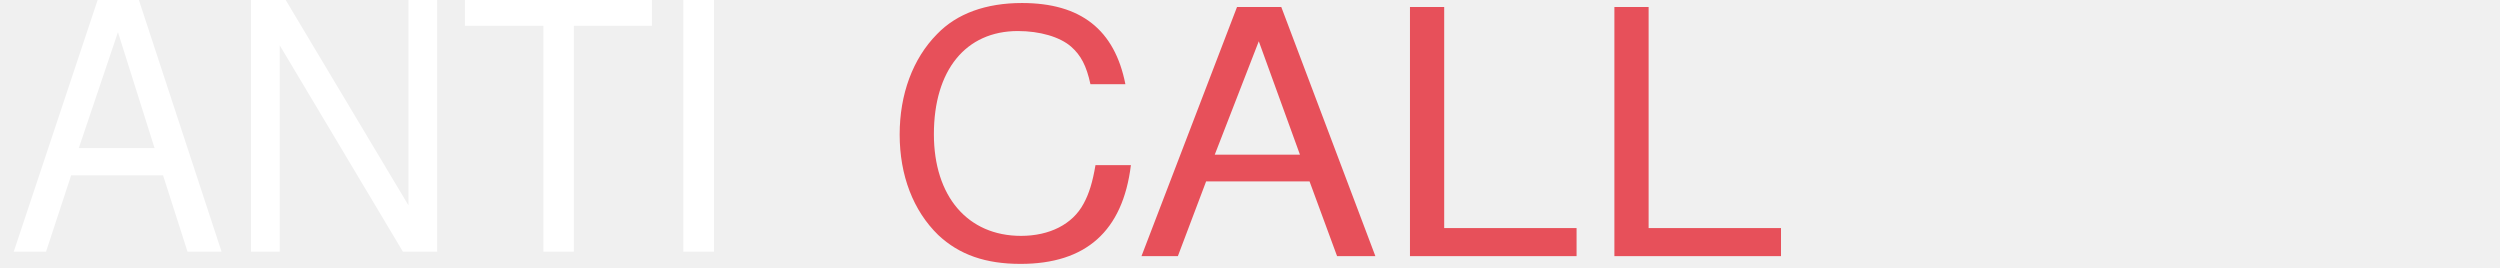
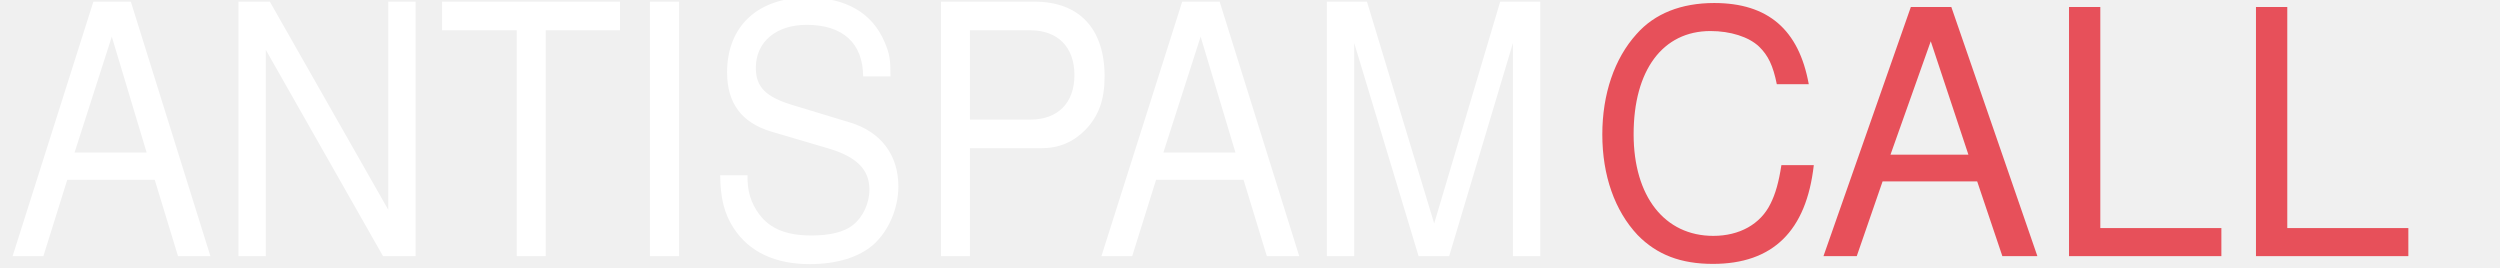
<svg xmlns="http://www.w3.org/2000/svg" width="159" height="17">
  <g>
-     <rect fill="none" id="canvas_background" height="402" width="582" y="-1" x="-1" />
+     <rect x="-1" y="-1" width="161" height="19" id="canvas_background" fill="none" />
  </g>
  <g>
-     <text stroke="null" transform="matrix(0.8659136,0,0,0.9249397,16.94228,1.553948) " xml:space="preserve" text-anchor="start" font-family="Helvetica, Arial, sans-serif" font-size="24" id="svg_4" y="15.625" x="-18.965" stroke-opacity="null" stroke-width="0" fill="#ffffff">ANTI</text>
-     <text stroke="null" transform="matrix(0.9743723,0,0,0.9052652,1.584053,0.202336) " xml:space="preserve" text-anchor="start" font-family="Helvetica, Arial, sans-serif" font-size="24" id="svg_5" y="17.769" x="55.943" stroke-opacity="null" stroke-width="0" fill="#e7505a">CALL</text>
+     <text fill="#ffffff" stroke-width="0" stroke-opacity="null" x="-18.965" y="15.625" id="svg_4" font-size="24" font-family="Helvetica, Arial, sans-serif" text-anchor="start" xml:space="preserve" transform="matrix(0.8241639,0,0,0.9249397,16.09597,1.839662) " stroke="null">ANTISPAM</text>
+     <text fill="#e7505a" stroke-width="0" stroke-opacity="null" x="101.98" y="17.769" id="svg_5" font-size="24" font-family="Helvetica, Arial, sans-serif" text-anchor="start" xml:space="preserve" transform="matrix(0.891121,0,0,0.9052652,9.999848,0.202336) " stroke="null">CALL</text>
  </g>
</svg>
